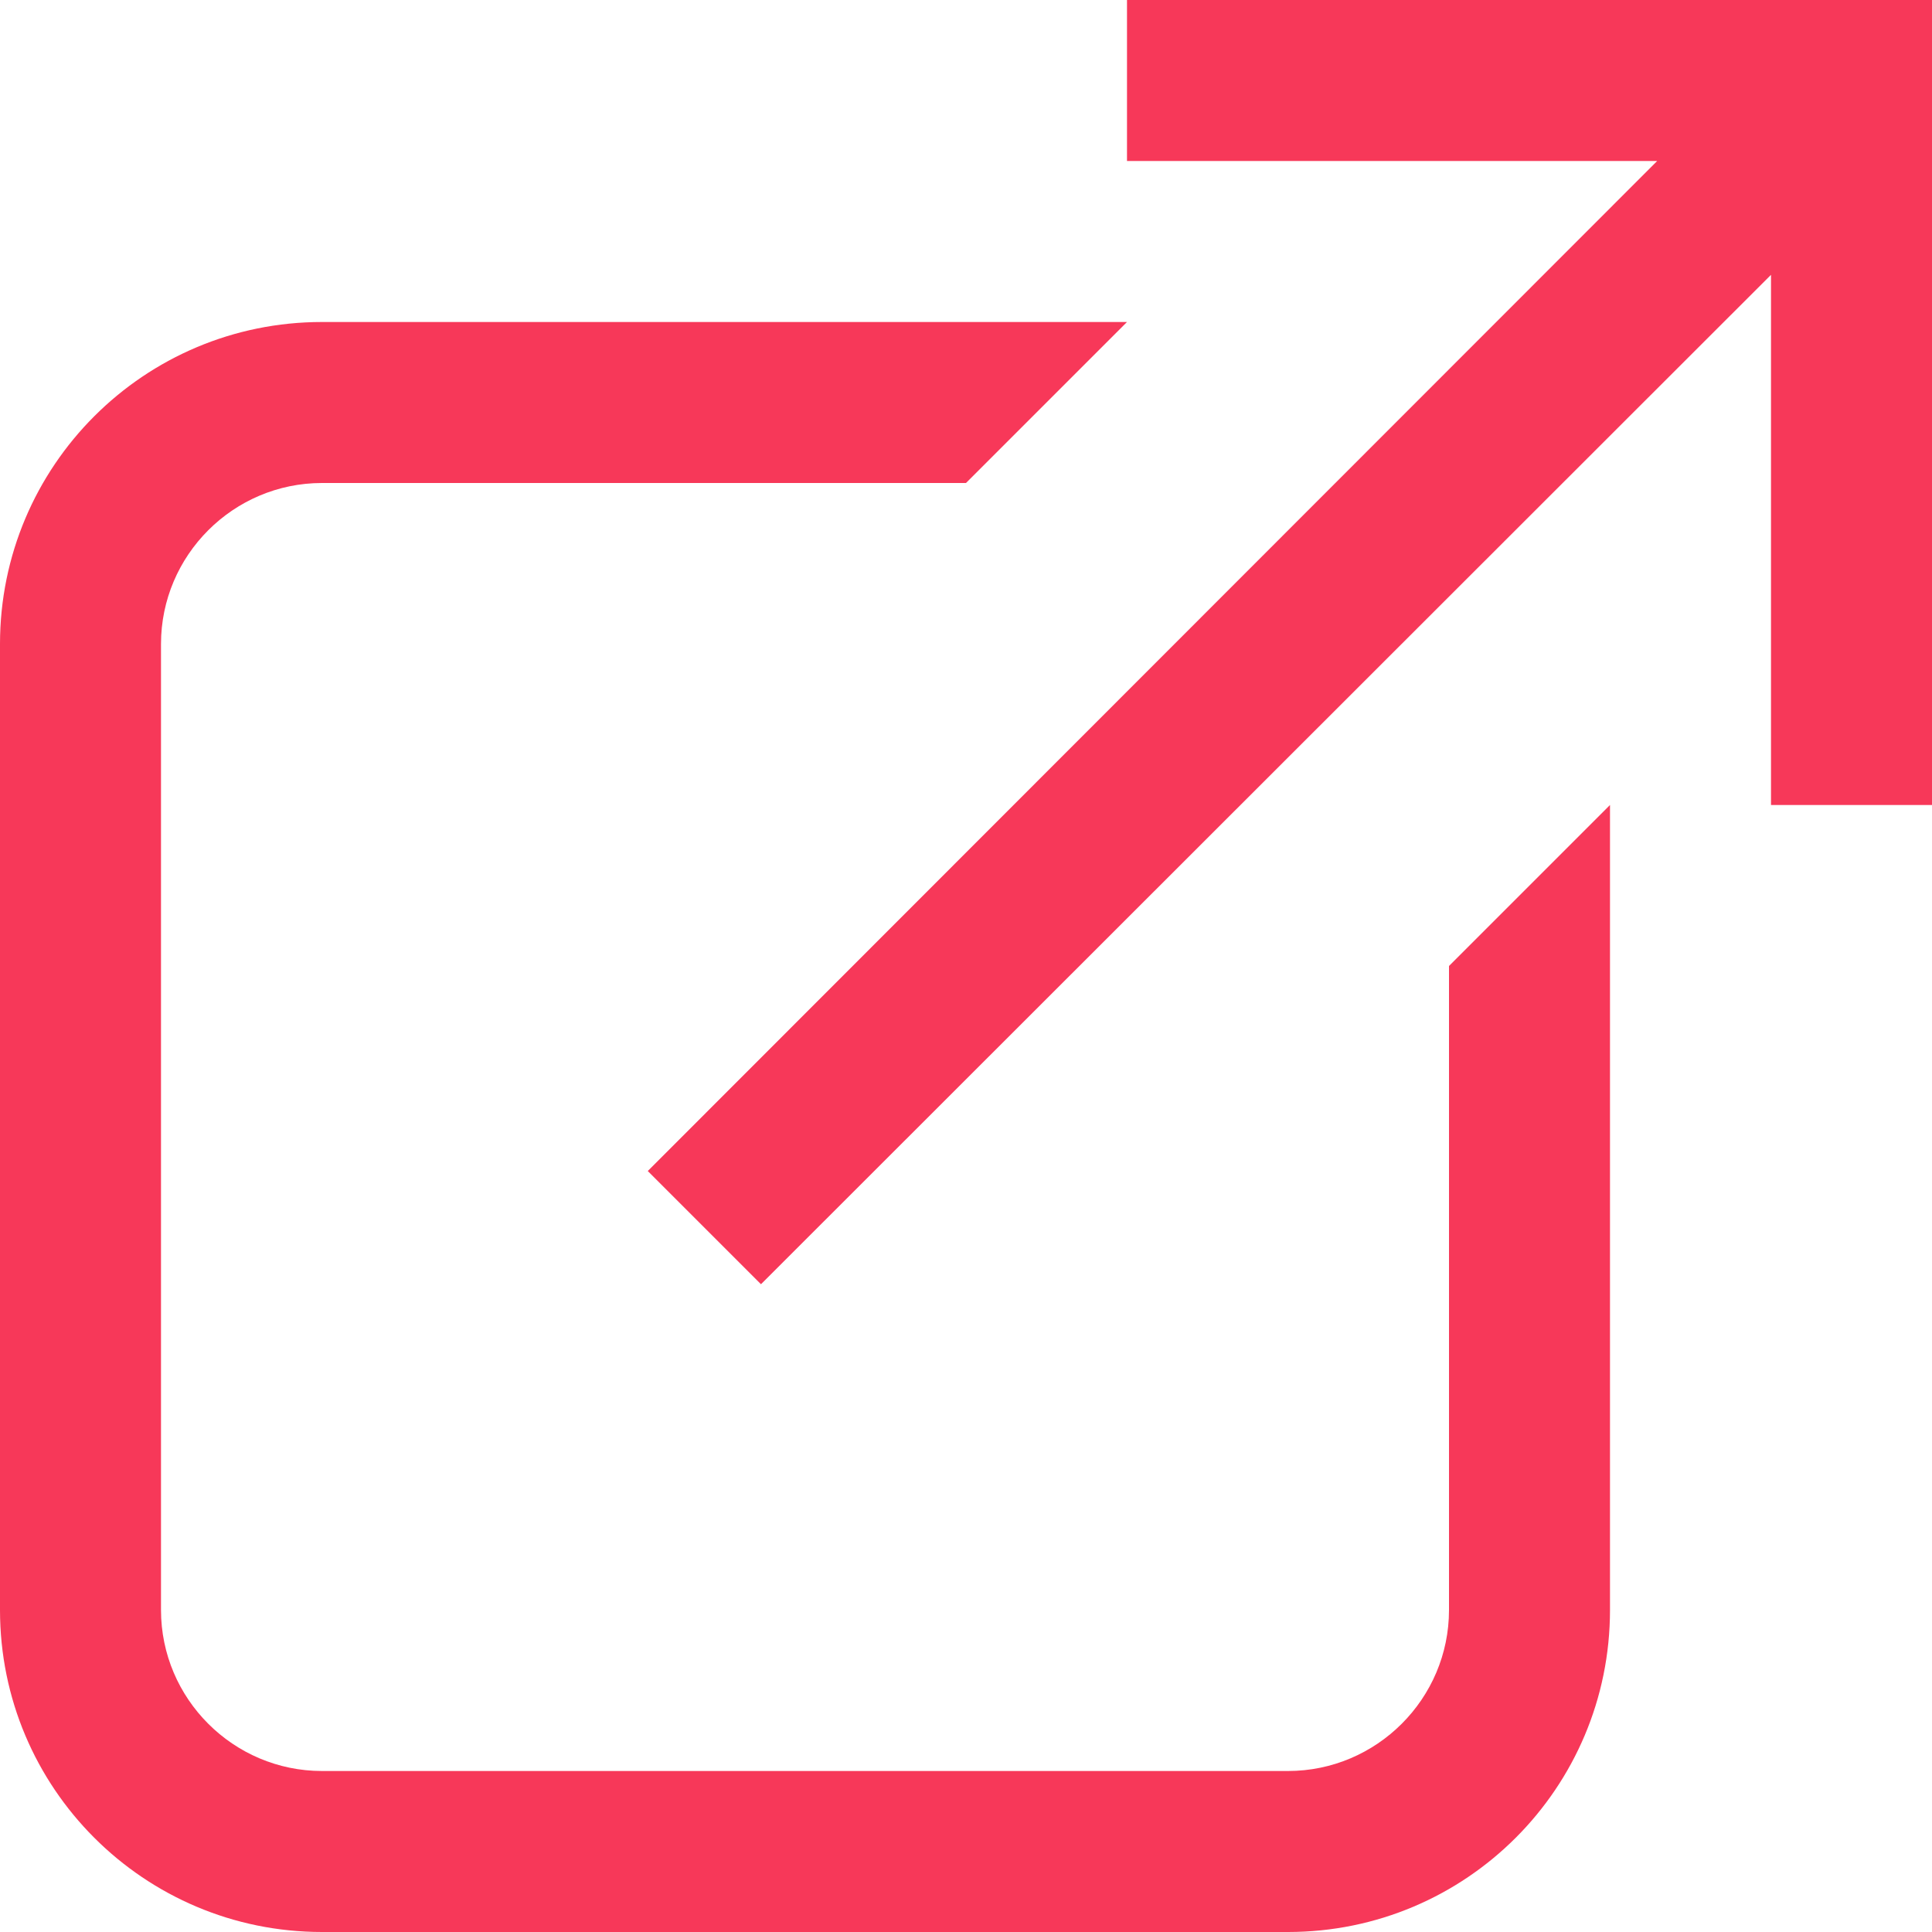
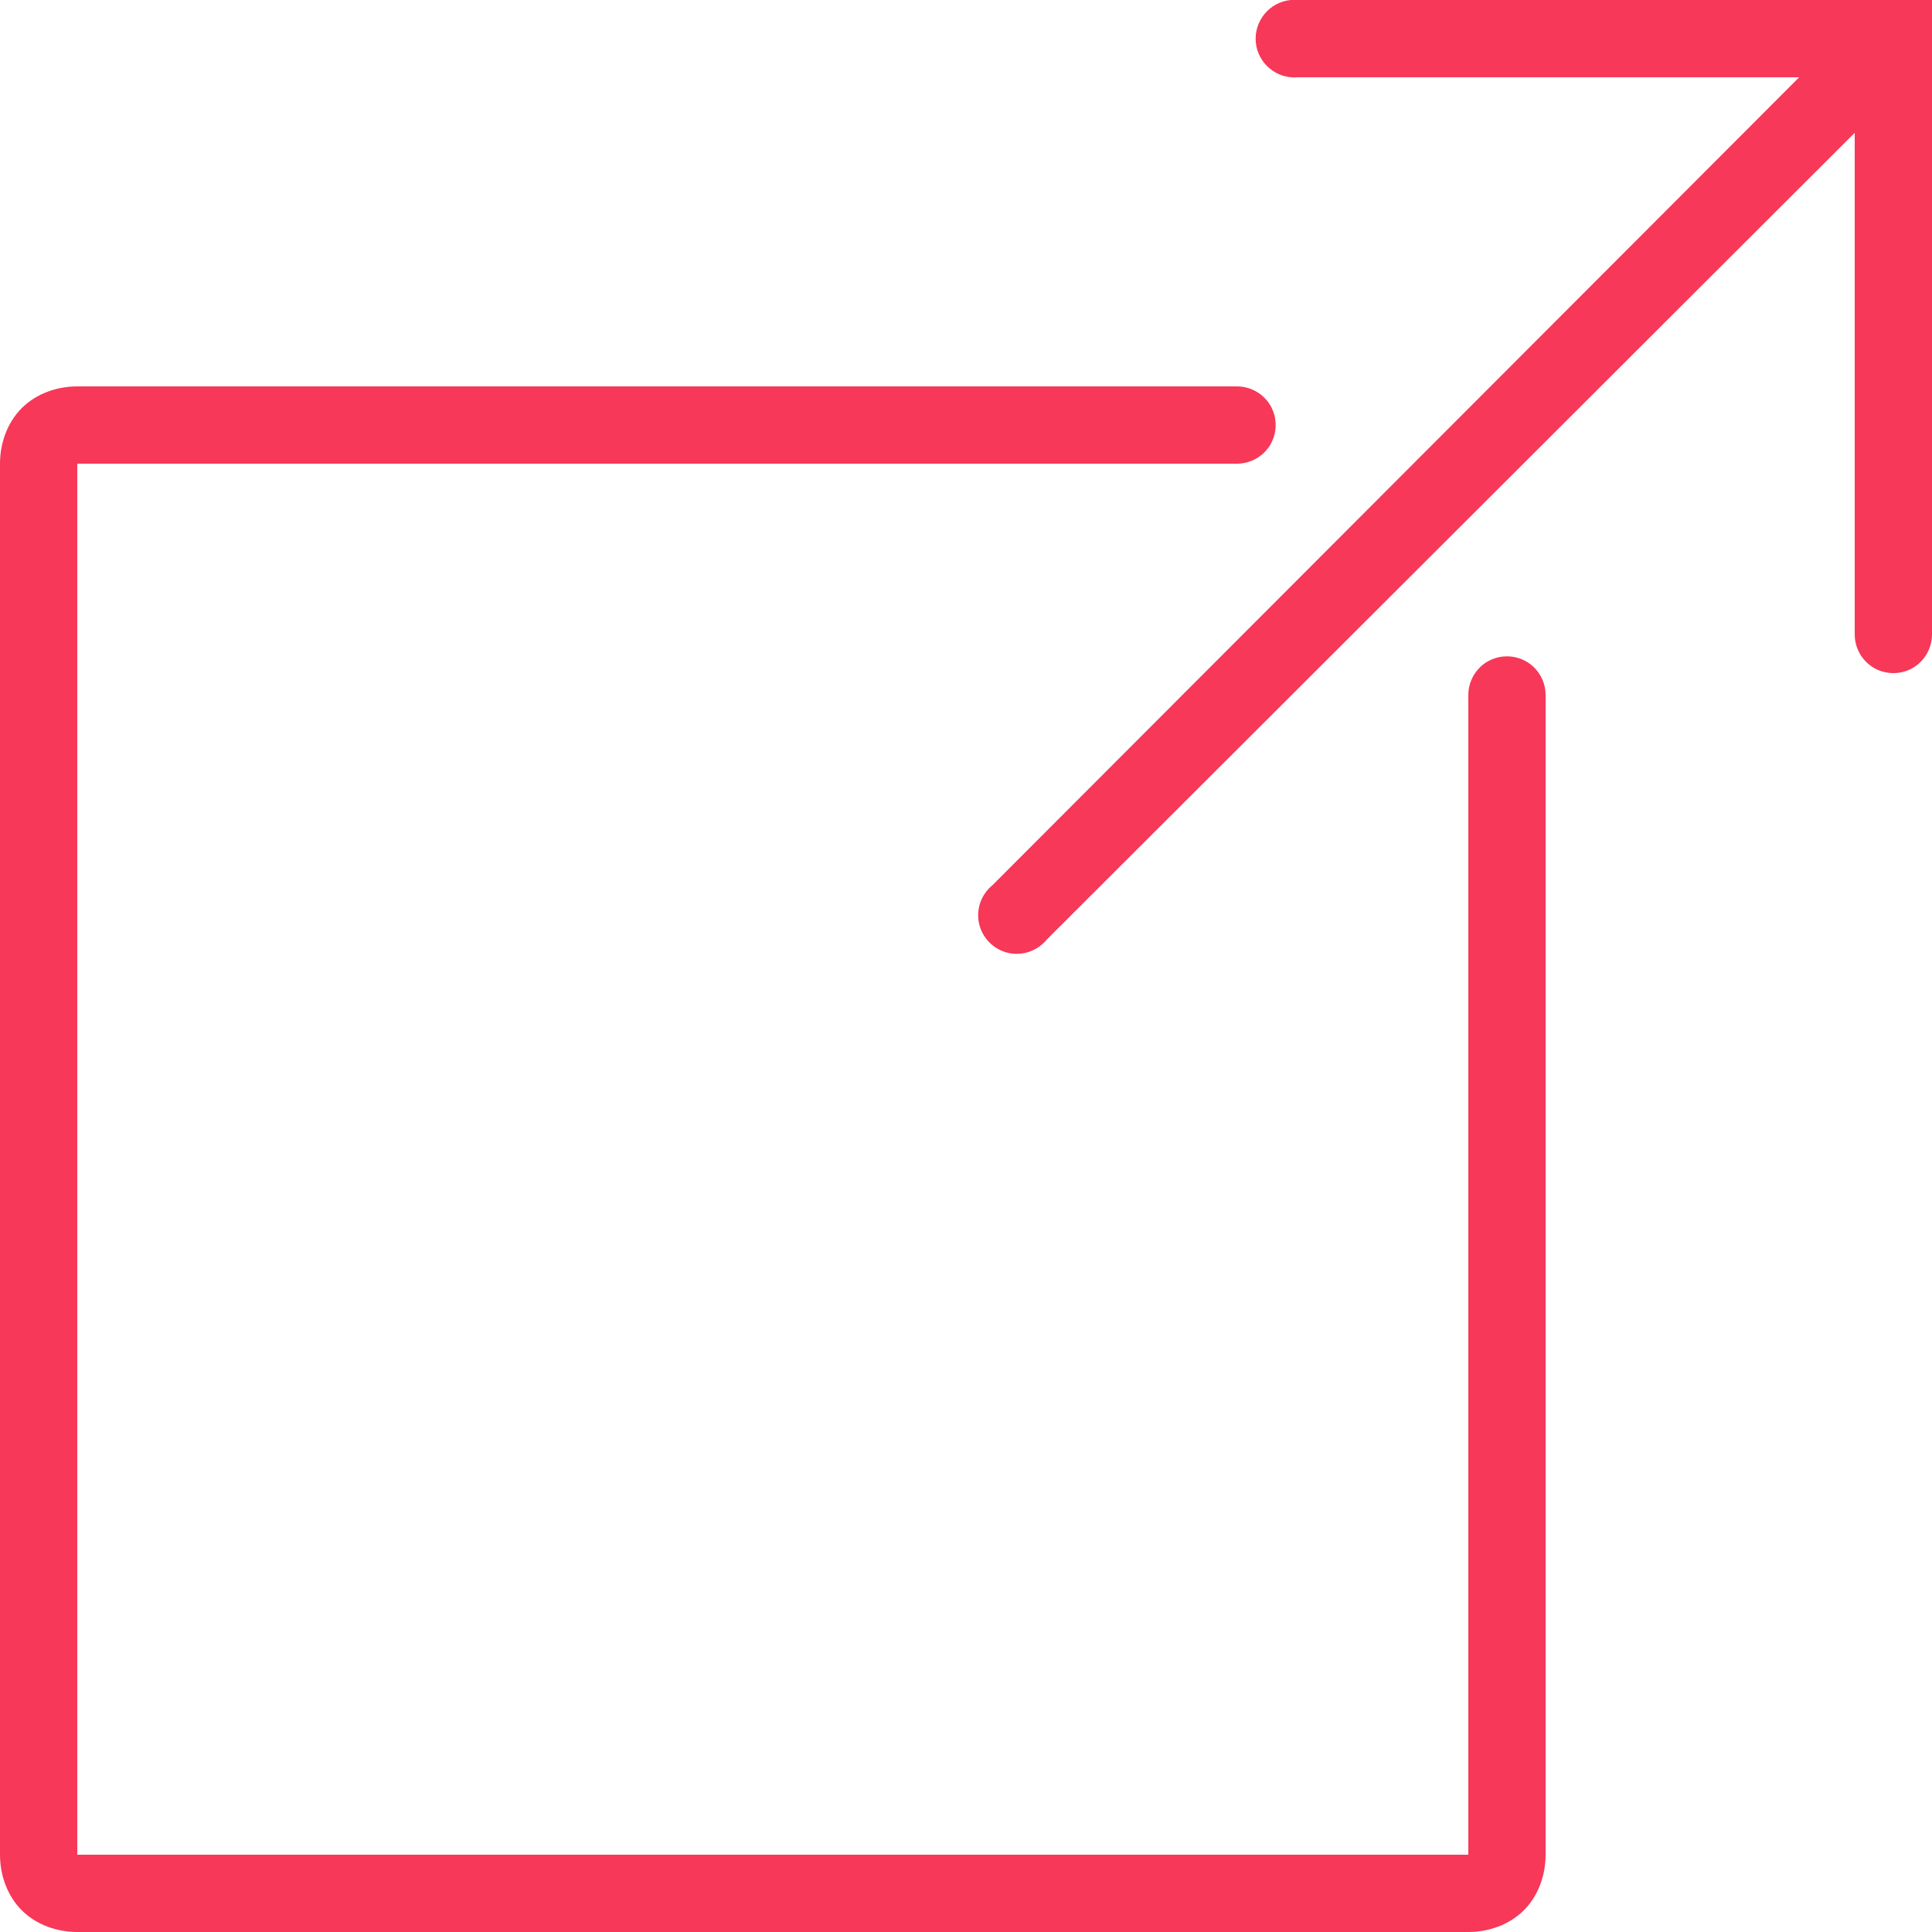
- <svg xmlns="http://www.w3.org/2000/svg" width="384" height="384" viewBox="0 0 384 384" fill="none">
-   <path d="M224 0V32H329.375L128.75 232.75L151.25 255.25L352 54.625V160H384V0H224ZM64 64C28.625 64 0 92.625 0 128V320C0 355.375 28.625 384 64 384H256C291.375 384 320 355.375 320 320V160L288 192V320C288 337.625 273.625 352 256 352H64C46.375 352 32 337.625 32 320V128C32 110.375 46.375 96 64 96H192L224 64H64Z" fill="#F73859" />
+ <svg xmlns="http://www.w3.org/2000/svg" width="500" height="500" viewBox="0 0 500 500" fill="none">
+   <path d="M334.062 0C328.555 0.508 324.492 5.43 325 10.938C325.508 16.445 330.43 20.508 335.938 20H465.625L256.875 229.062C253.906 231.484 252.539 235.352 253.398 239.102C254.258 242.813 257.187 245.742 260.898 246.602C264.648 247.461 268.516 246.094 270.938 243.125L480 34.375V164.062C479.961 167.656 481.836 171.016 484.961 172.852C488.086 174.648 491.914 174.648 495.039 172.852C498.164 171.016 500.039 167.656 500 164.062V0H335.938C335.625 0 335.312 0 335 0C334.688 0 334.375 0 334.062 0ZM20 100C14.766 100 9.414 101.836 5.625 105.625C1.836 109.414 0 114.766 0 120V480C0 485.234 1.836 490.586 5.625 494.375C9.414 498.164 14.766 500 20 500H380C385.234 500 390.586 498.164 394.375 494.375C398.164 490.586 400 485.234 400 480V180C400.039 176.406 398.164 173.047 395.039 171.211C391.914 169.414 388.086 169.414 384.961 171.211C381.836 173.047 379.961 176.406 380 180V480H20V120H320C323.594 120.039 326.953 118.164 328.789 115.039C330.586 111.914 330.586 108.086 328.789 104.961C326.953 101.836 323.594 99.961 320 100H20Z" fill="#F73859" />
</svg>
